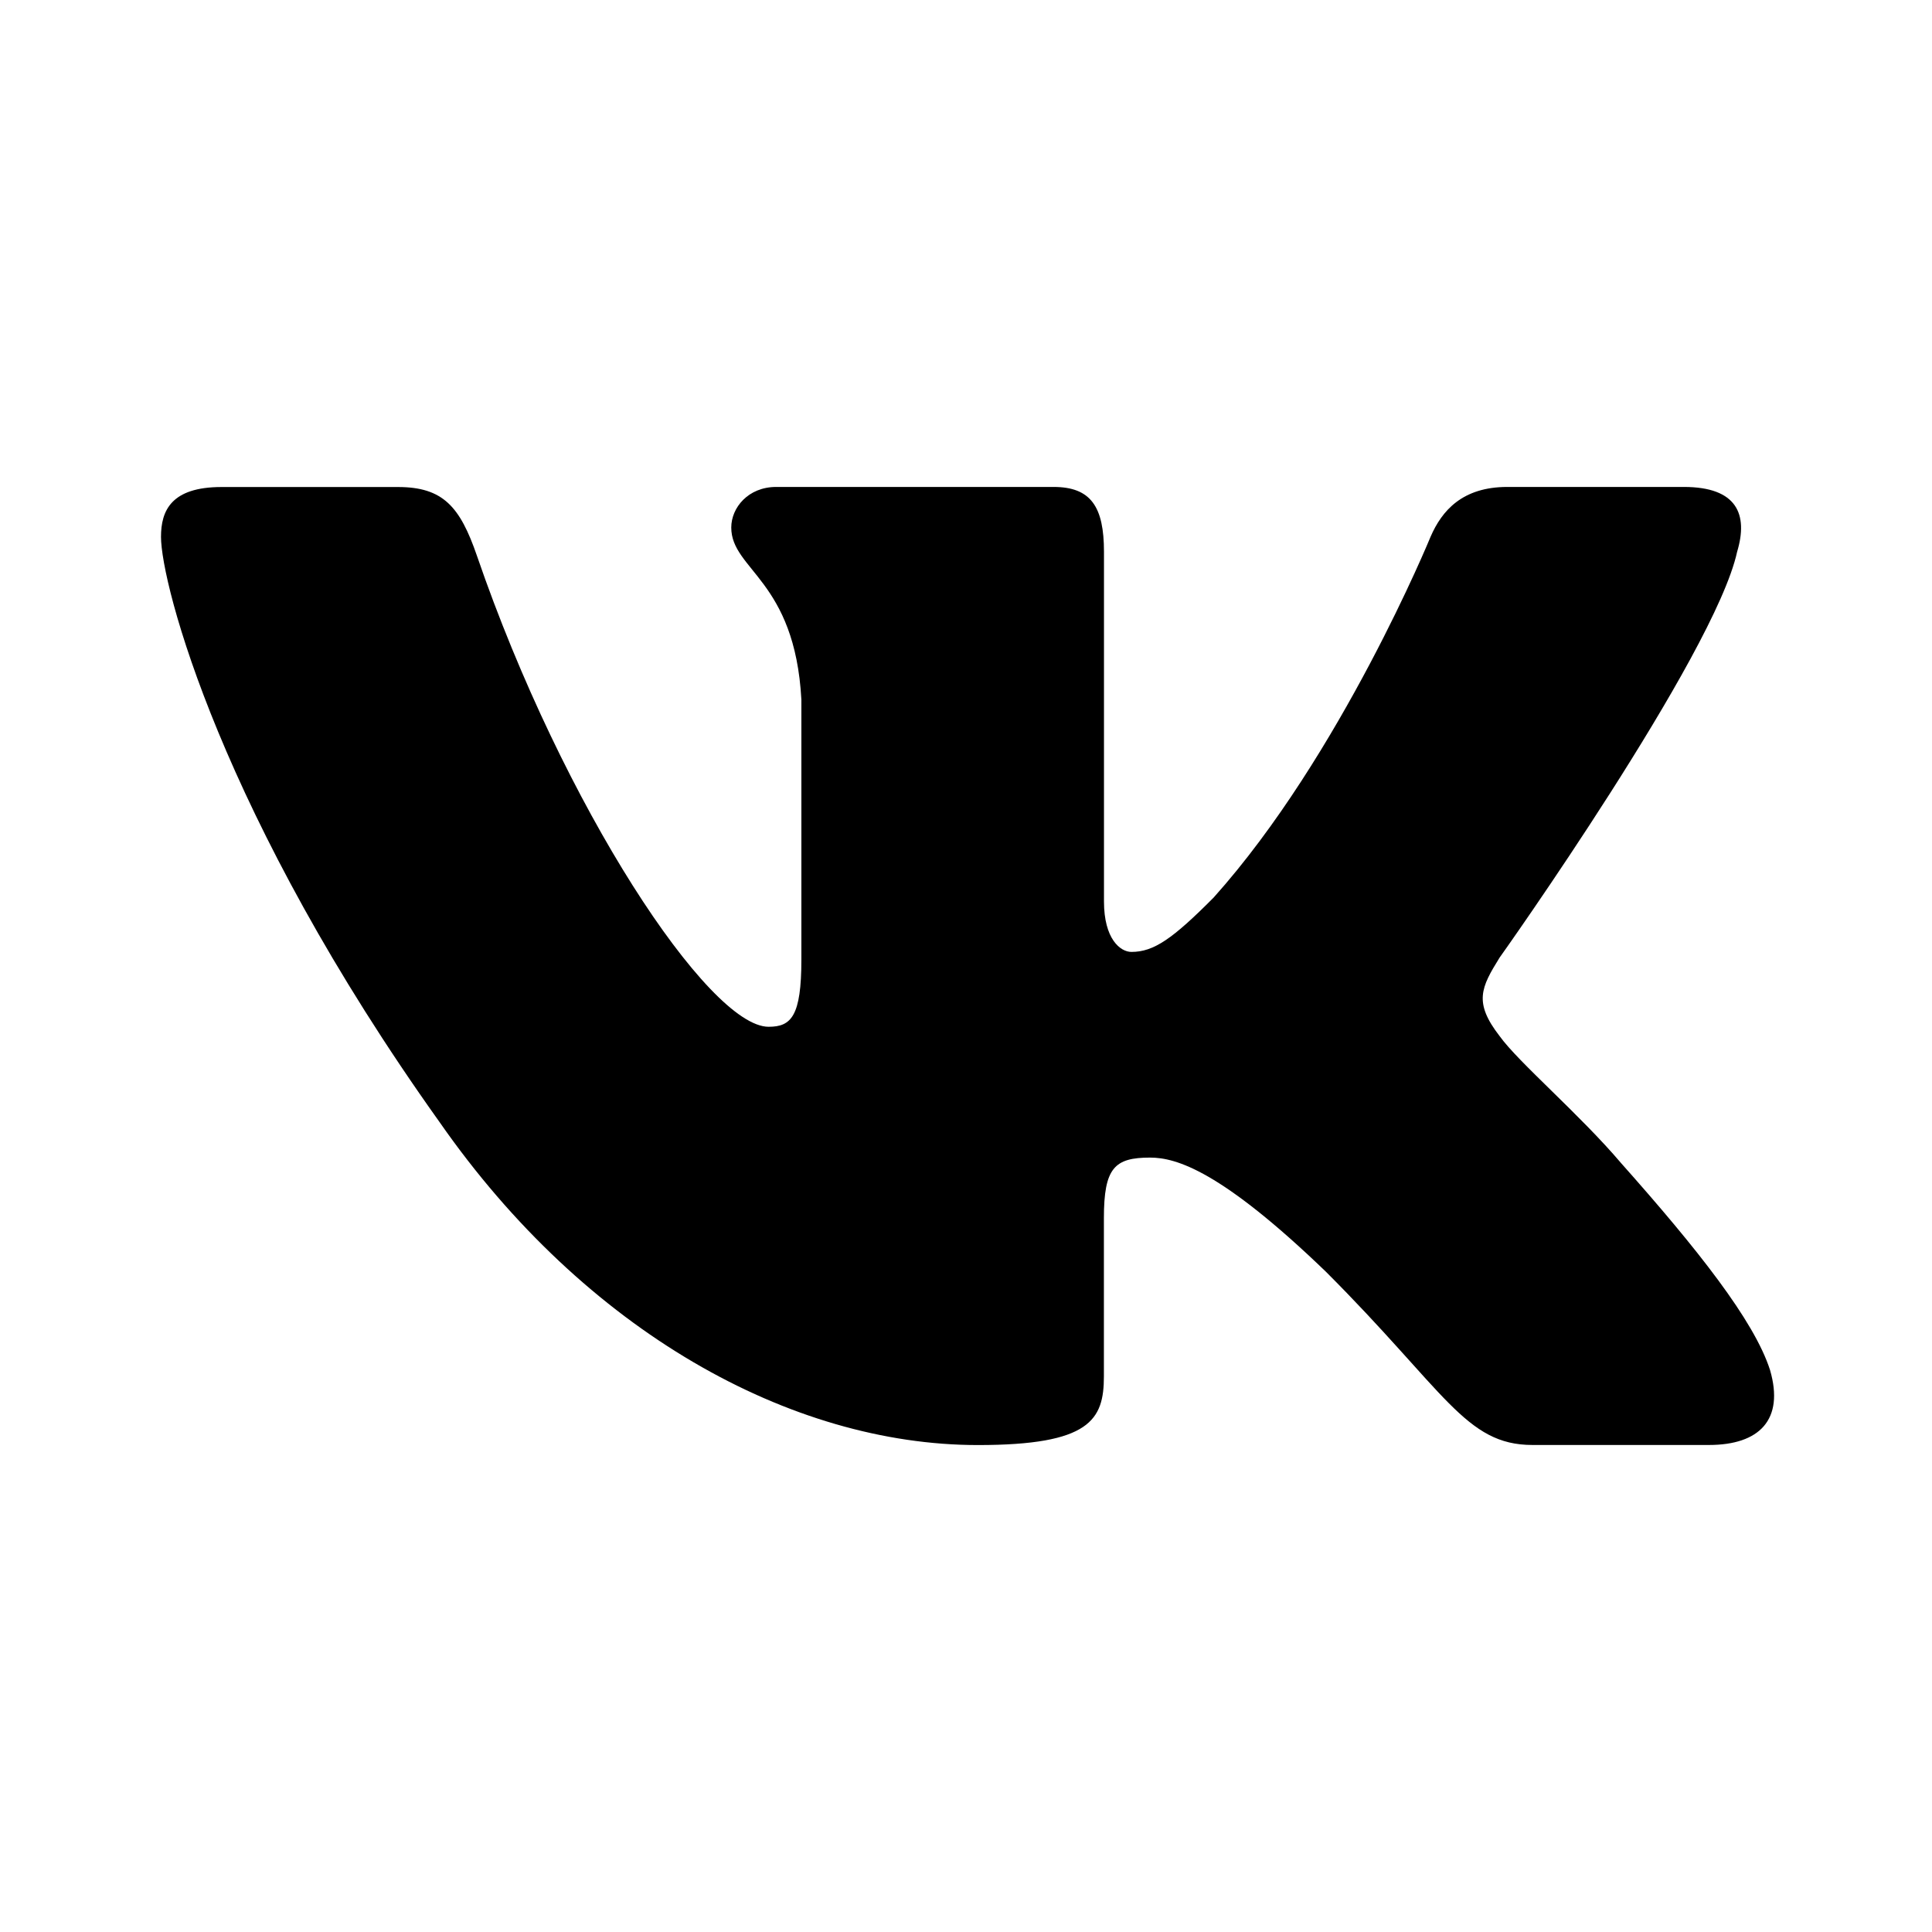
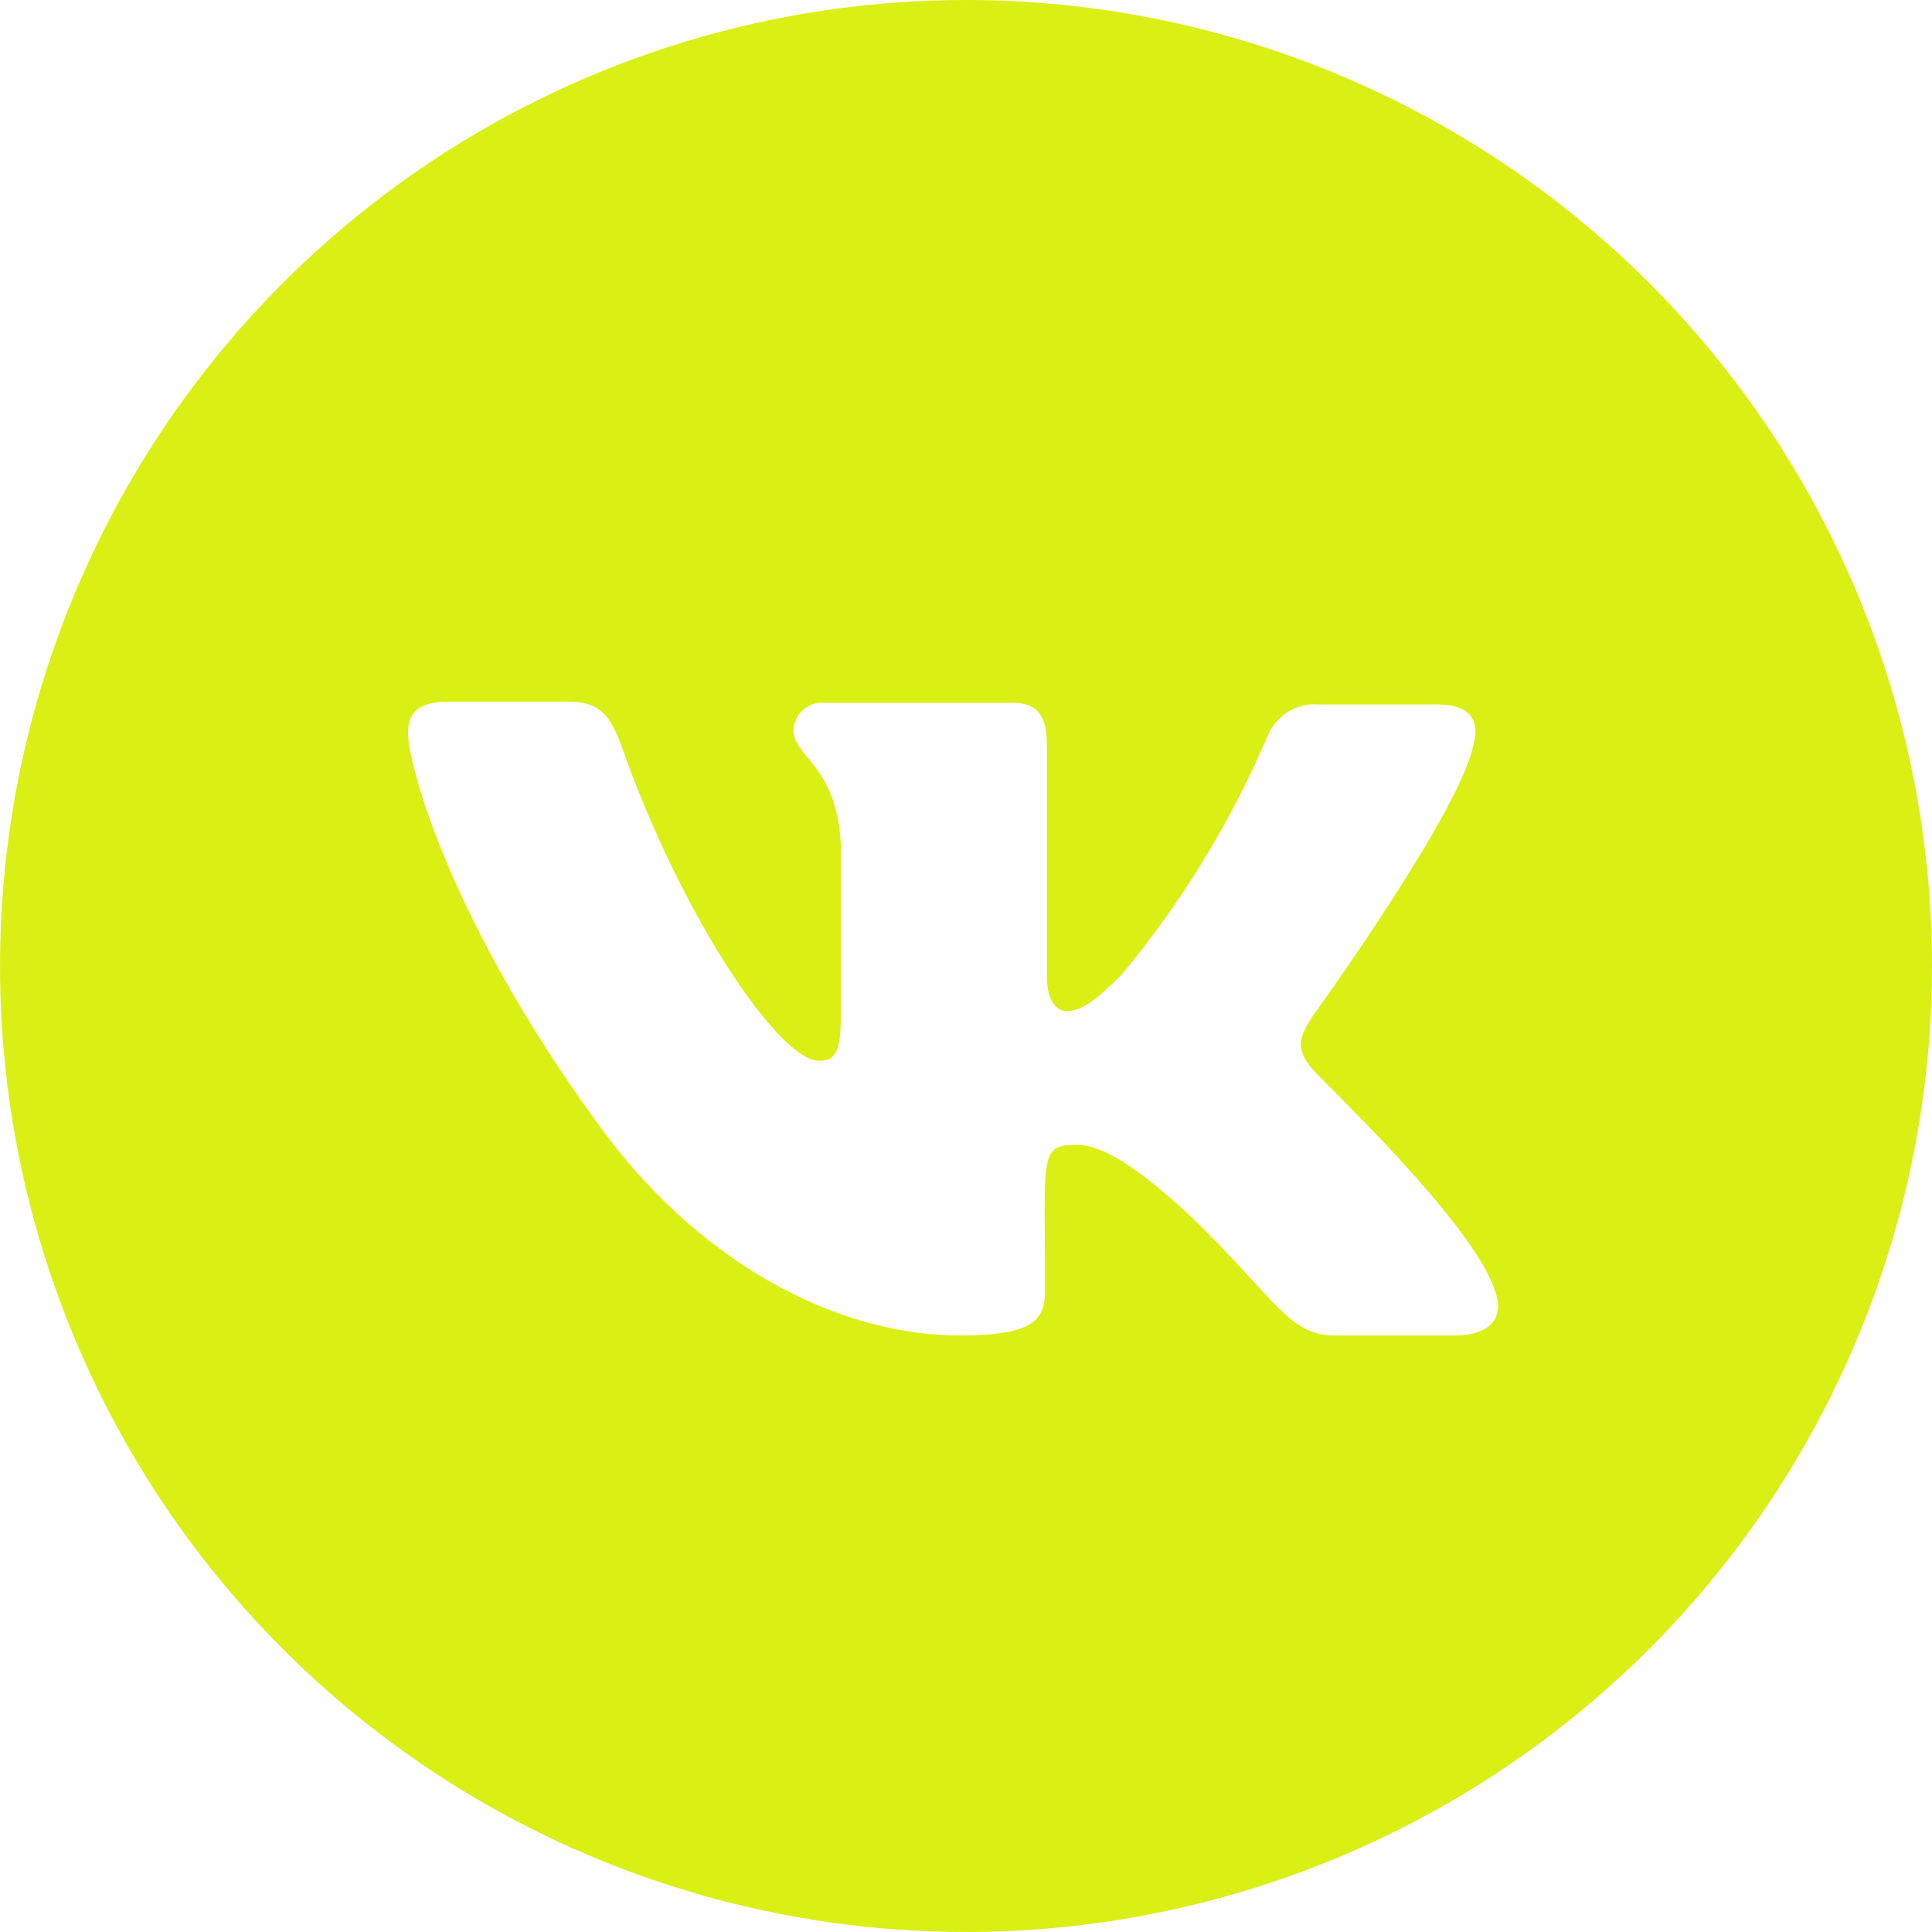
<svg xmlns="http://www.w3.org/2000/svg" width="24" height="24" viewBox="0 0 24 24" fill="none">
-   <path d="M21.579 6.855C21.719 6.39 21.579 6.049 20.917 6.049H18.724C18.166 6.049 17.911 6.344 17.771 6.668C17.771 6.668 16.656 9.387 15.076 11.15C14.566 11.663 14.333 11.825 14.055 11.825C13.916 11.825 13.714 11.663 13.714 11.198V6.855C13.714 6.297 13.553 6.049 13.088 6.049H9.642C9.294 6.049 9.084 6.307 9.084 6.553C9.084 7.081 9.874 7.203 9.955 8.691V11.919C9.955 12.626 9.828 12.755 9.548 12.755C8.805 12.755 6.997 10.026 5.924 6.902C5.715 6.295 5.504 6.05 4.944 6.05H2.752C2.125 6.05 2 6.345 2 6.669C2 7.251 2.743 10.131 5.461 13.94C7.273 16.541 9.824 17.951 12.148 17.951C13.541 17.951 13.713 17.638 13.713 17.098V15.132C13.713 14.506 13.846 14.38 14.287 14.38C14.611 14.38 15.169 14.544 16.47 15.797C17.956 17.283 18.202 17.95 19.037 17.95H21.229C21.855 17.95 22.168 17.637 21.988 17.019C21.791 16.404 21.081 15.509 20.139 14.45C19.627 13.846 18.862 13.196 18.629 12.871C18.304 12.452 18.398 12.267 18.629 11.895C18.63 11.896 21.301 8.134 21.579 6.855Z" fill="black" />
+   <path d="M12.004 6.32774e-07C9.63 -0.001 7.31 0.702 5.336 2.02C3.362 3.339 1.823 5.212 0.915 7.405C0.006 9.598 -0.232 12.011 0.23 14.339C0.693 16.667 1.835 18.805 3.513 20.484C5.191 22.163 7.33 23.306 9.657 23.769C11.985 24.233 14.398 23.995 16.591 23.087C18.784 22.179 20.659 20.641 21.977 18.667C23.296 16.694 24 14.373 24 12C24 8.818 22.736 5.766 20.487 3.516C18.237 1.266 15.186 0.001 12.004 6.32774e-07ZM18.062 16.59H16.582C16.017 16.59 15.853 16.149 14.848 15.164C13.967 14.33 13.59 14.221 13.371 14.221C12.9 14.221 12.982 14.377 12.982 16.025C12.982 16.383 12.865 16.59 11.922 16.59C10.364 16.59 8.634 15.655 7.407 13.932C5.571 11.404 5.069 9.491 5.069 9.105C5.069 8.891 5.155 8.716 5.575 8.716H7.056C7.445 8.716 7.578 8.875 7.726 9.281C8.451 11.353 9.674 13.177 10.173 13.177C10.364 13.177 10.445 13.091 10.445 12.623V10.48C10.391 9.495 9.857 9.413 9.857 9.062C9.86 9.015 9.873 8.968 9.894 8.925C9.915 8.883 9.945 8.845 9.981 8.814C10.018 8.783 10.06 8.76 10.106 8.745C10.151 8.731 10.199 8.726 10.247 8.731H12.584C12.896 8.731 13.005 8.895 13.005 9.265V12.144C13.005 12.452 13.146 12.561 13.239 12.561C13.426 12.561 13.586 12.452 13.929 12.113C14.676 11.216 15.289 10.214 15.748 9.14C15.8 9.015 15.891 8.909 16.007 8.839C16.124 8.769 16.259 8.738 16.395 8.751H17.848C18.296 8.751 18.39 8.977 18.296 9.284C18.109 10.13 16.305 12.627 16.301 12.631C16.145 12.877 16.083 13.021 16.301 13.278C16.387 13.395 18.288 15.168 18.569 16.029C18.705 16.383 18.491 16.59 18.07 16.59H18.062Z" fill="#DAEF14" />
</svg>
